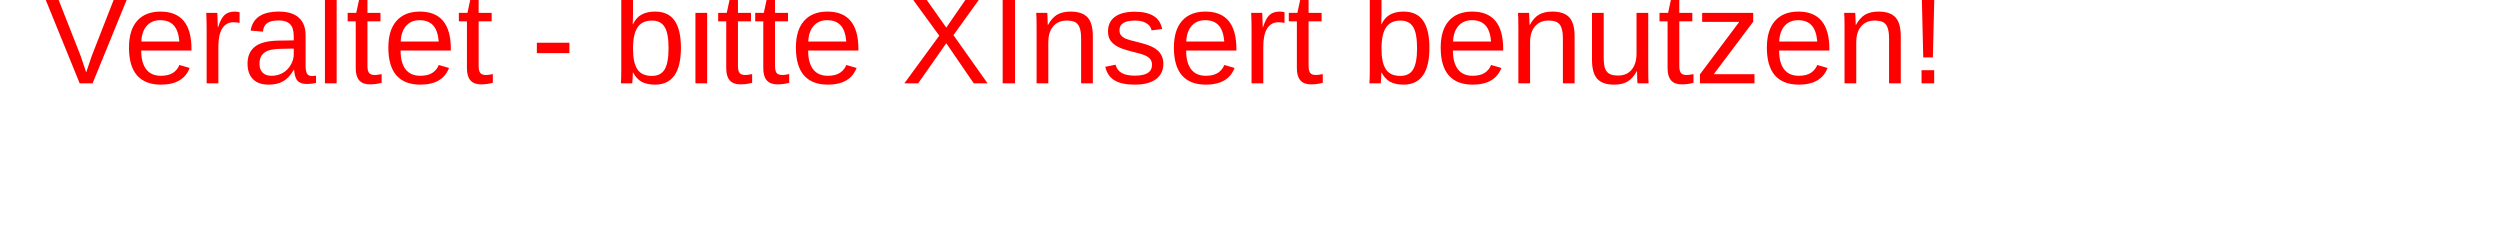
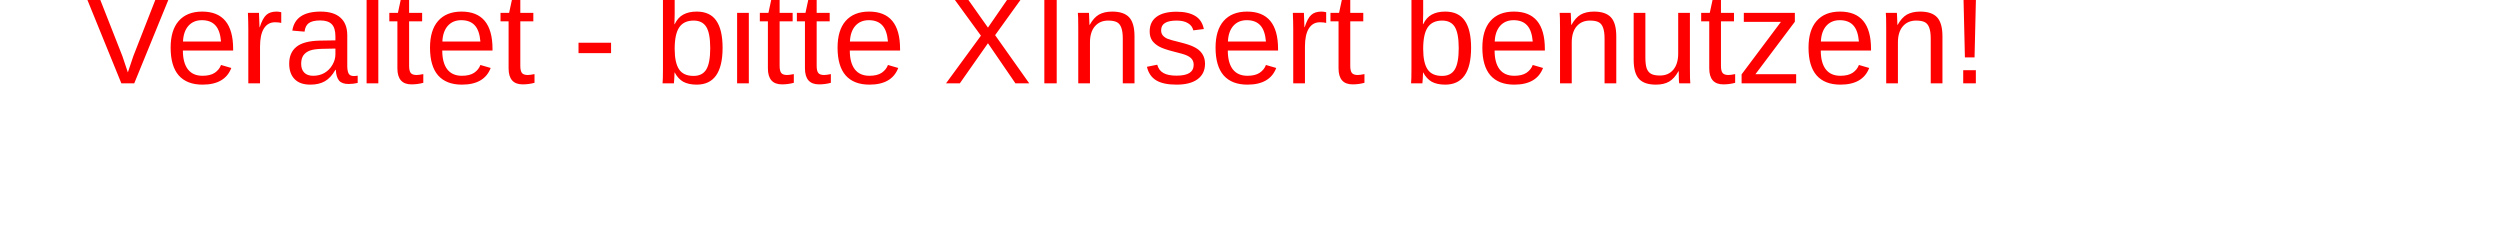
<svg xmlns="http://www.w3.org/2000/svg" version="1.1" width="300" height="30">
-   <text font-size="16" x="5" y="10" font-family="Arial">
+   <text font-size="16" x="10" y="10" font-family="Arial">
    <tspan fill="red">Veraltet - bitte XInsert benutzen!</tspan>
  </text>
</svg>
